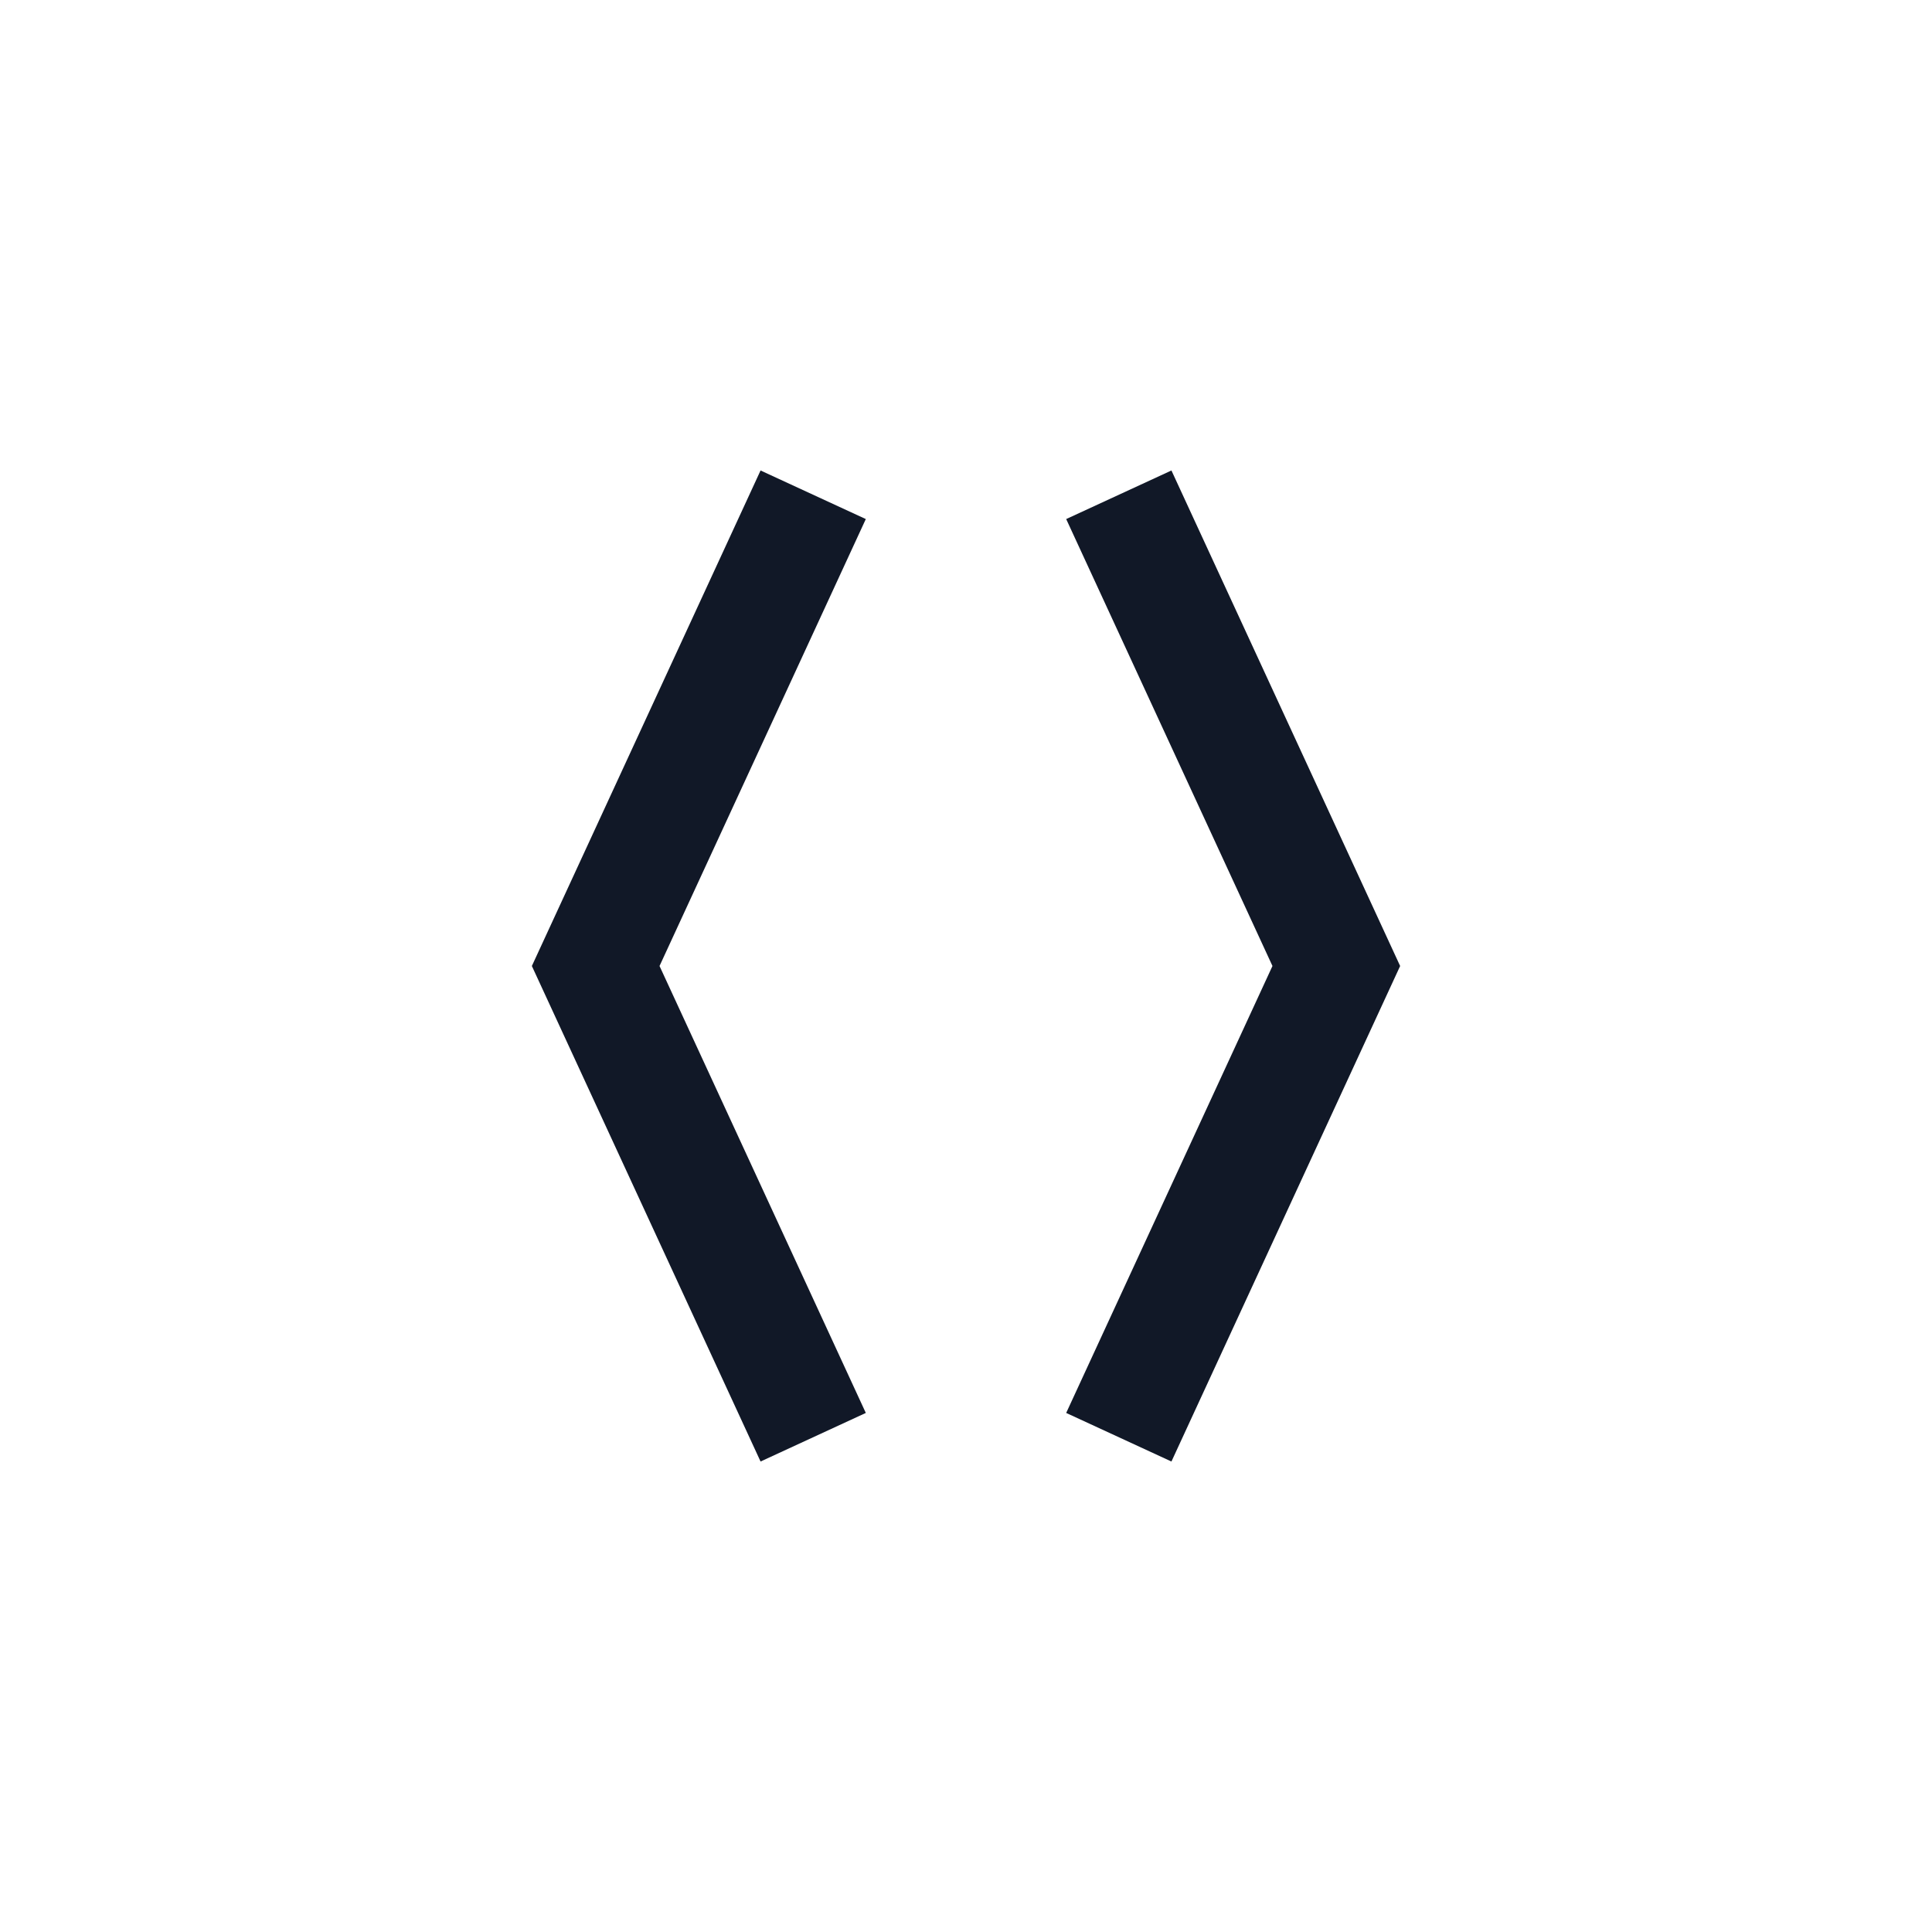
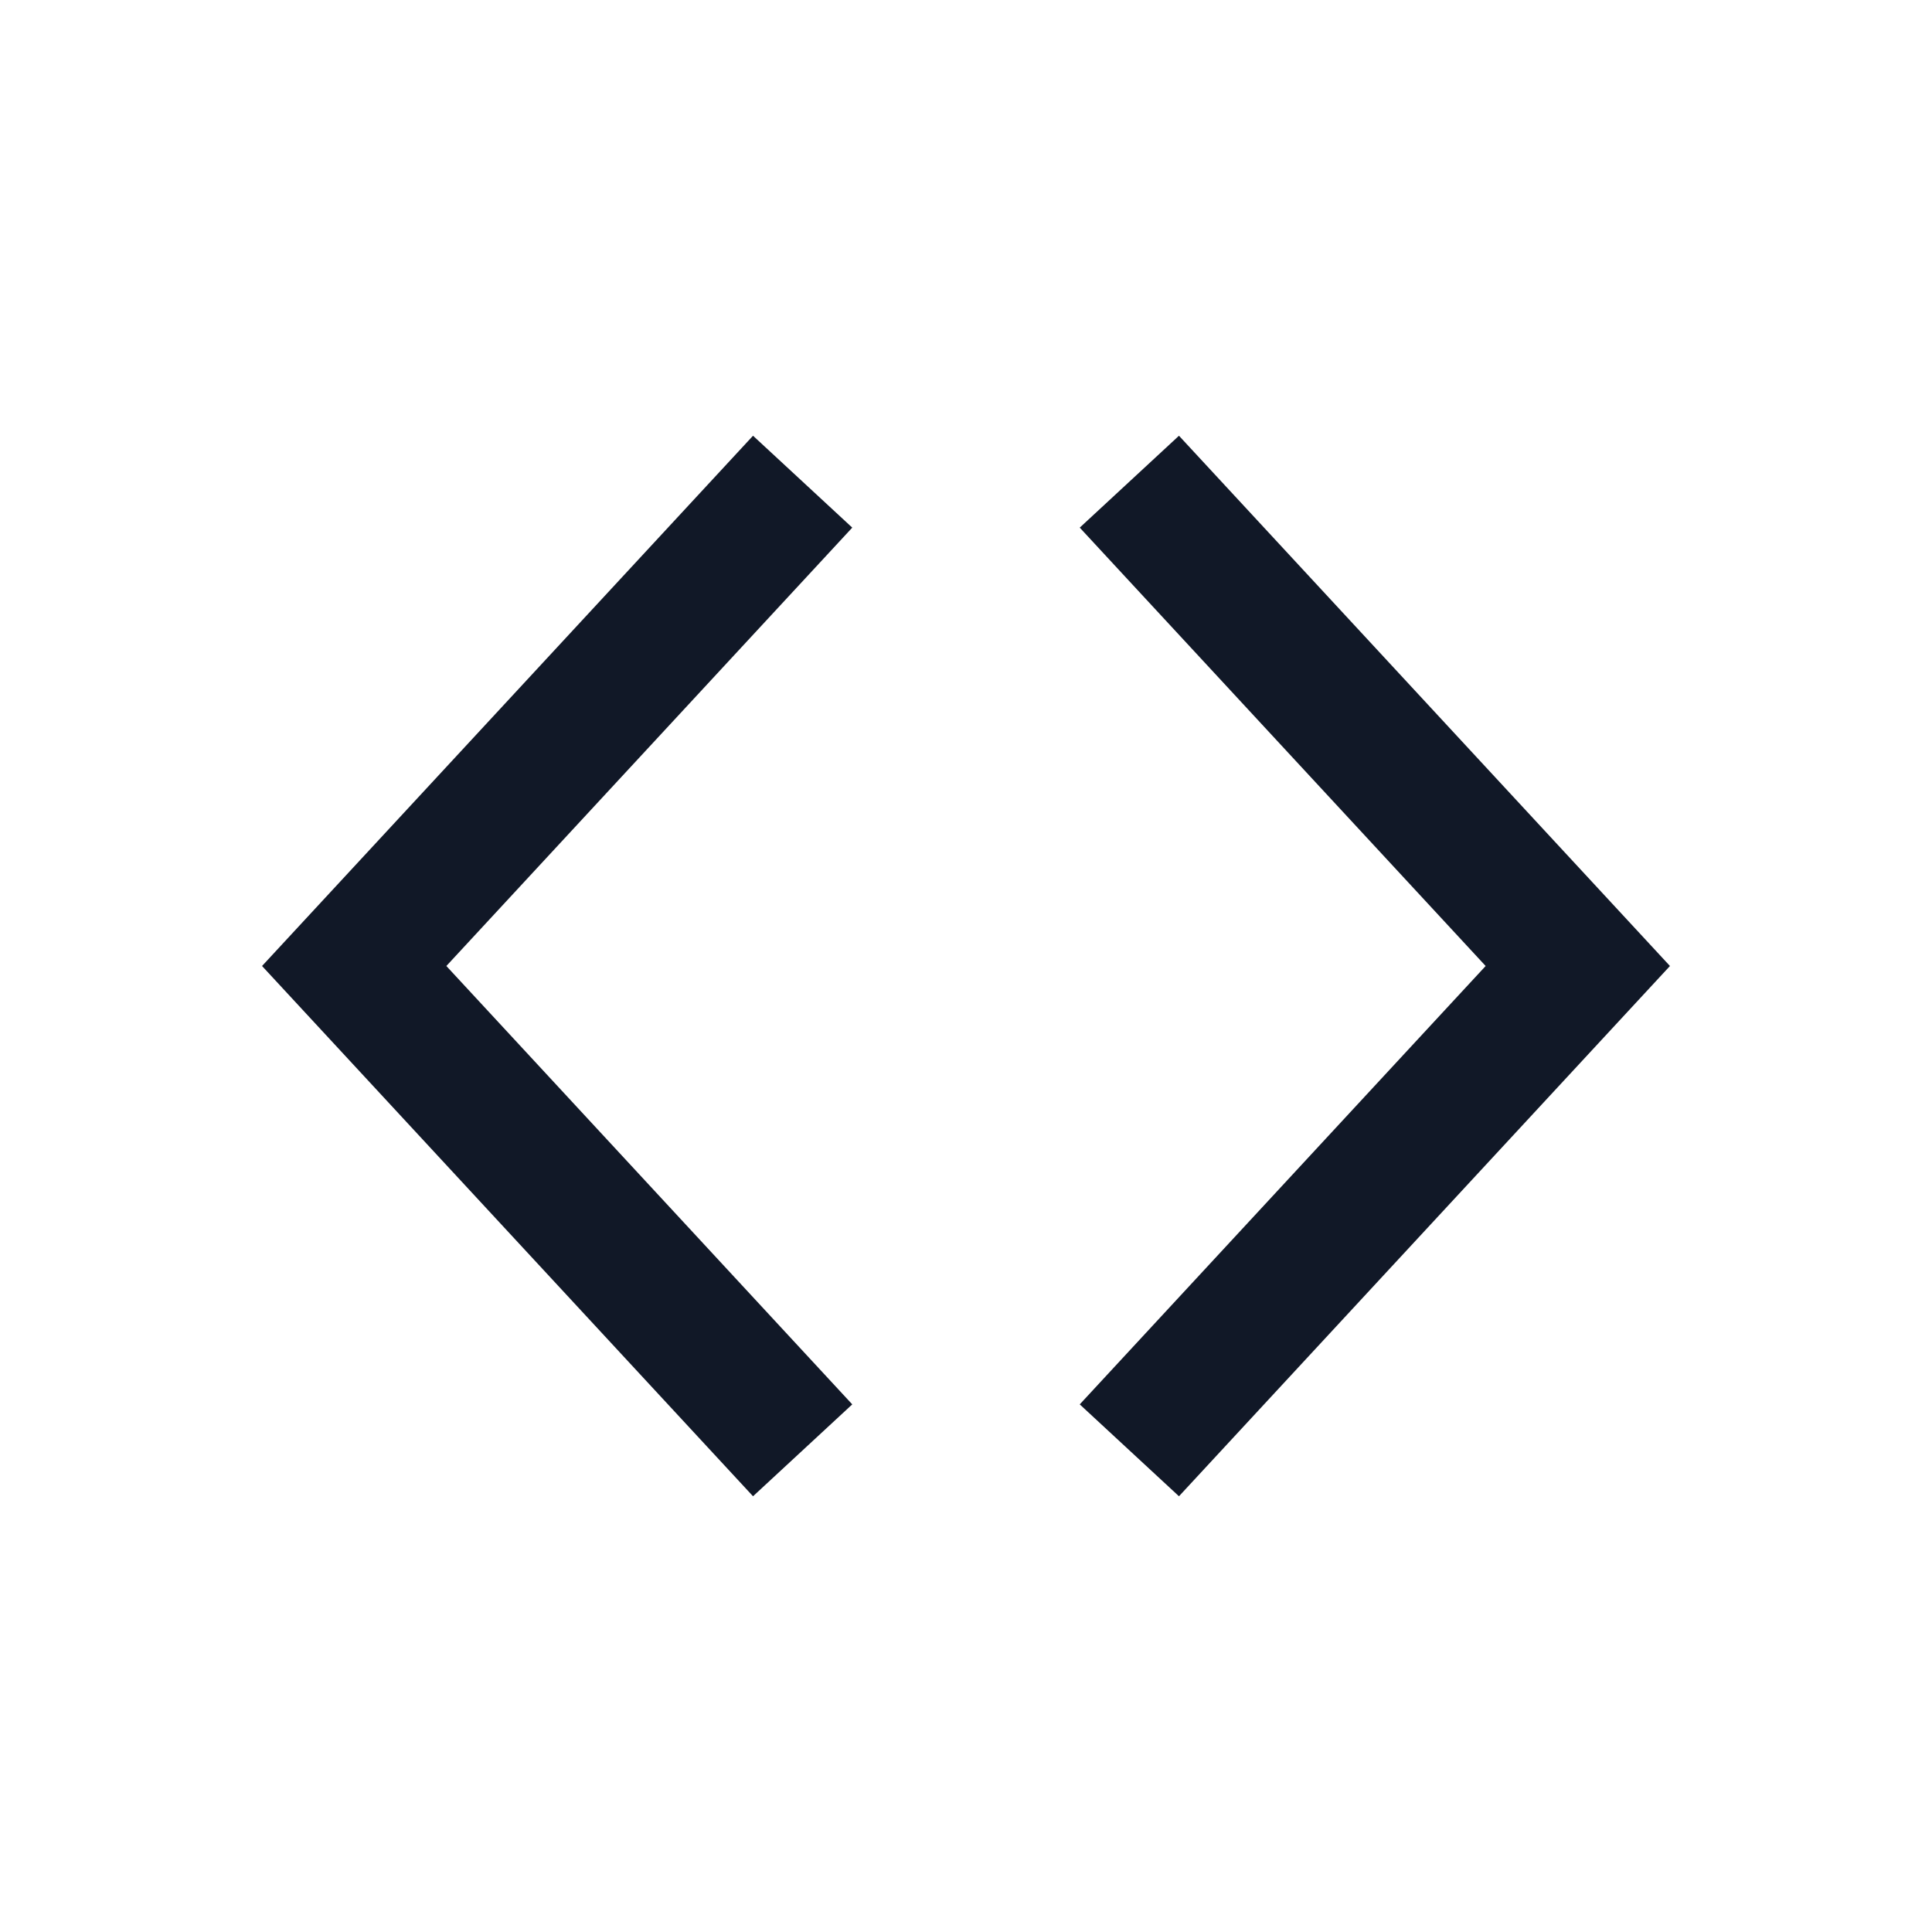
<svg xmlns="http://www.w3.org/2000/svg" width="120" height="120" viewBox="0 0 120 120" fill="none">
-   <path d="M49 34L37 60L49 86" stroke="#111827" stroke-width="7.2" stroke-linecap="square" stroke-linejoin="miter" />
-   <path d="M71 34L83 60L71 86" stroke="#111827" stroke-width="7.2" stroke-linecap="square" stroke-linejoin="miter" />
+   <path d="M47 33L22 60L47 87" stroke="#111827" stroke-width="8.4" stroke-linecap="square" stroke-linejoin="miter" />
+   <path d="M73 33L98 60L73 87" stroke="#111827" stroke-width="8.4" stroke-linecap="square" stroke-linejoin="miter" />
</svg>
